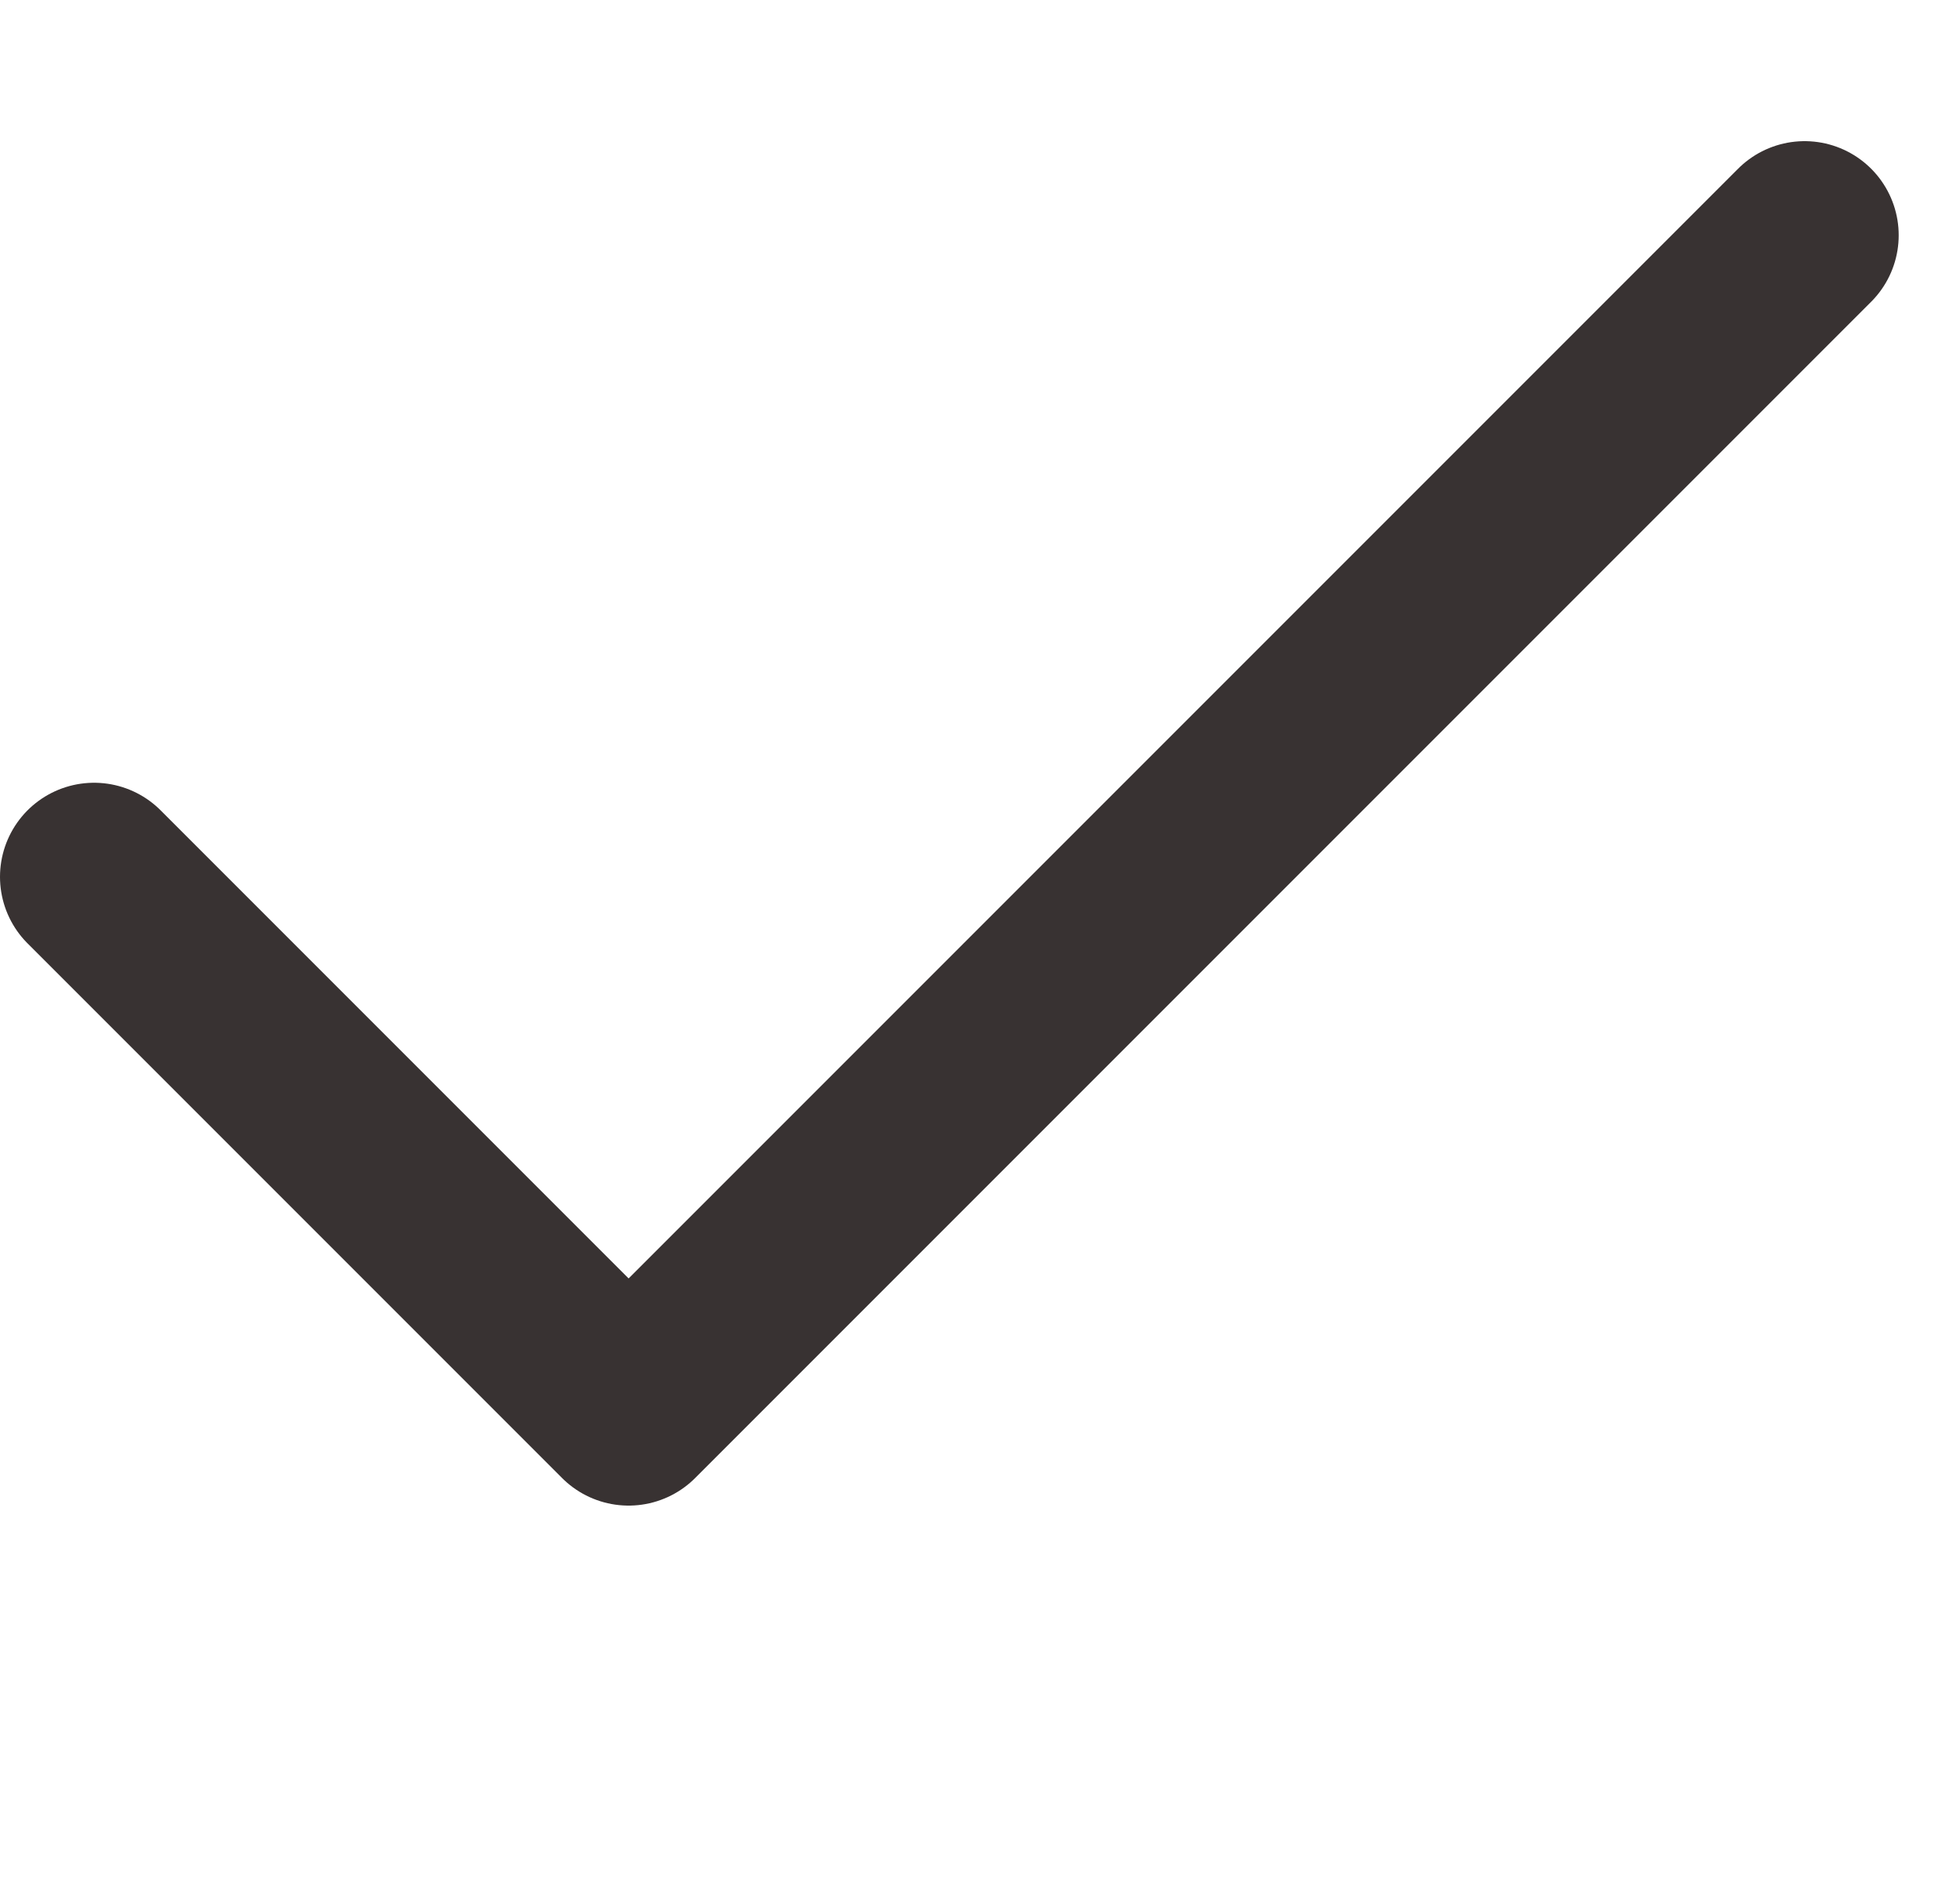
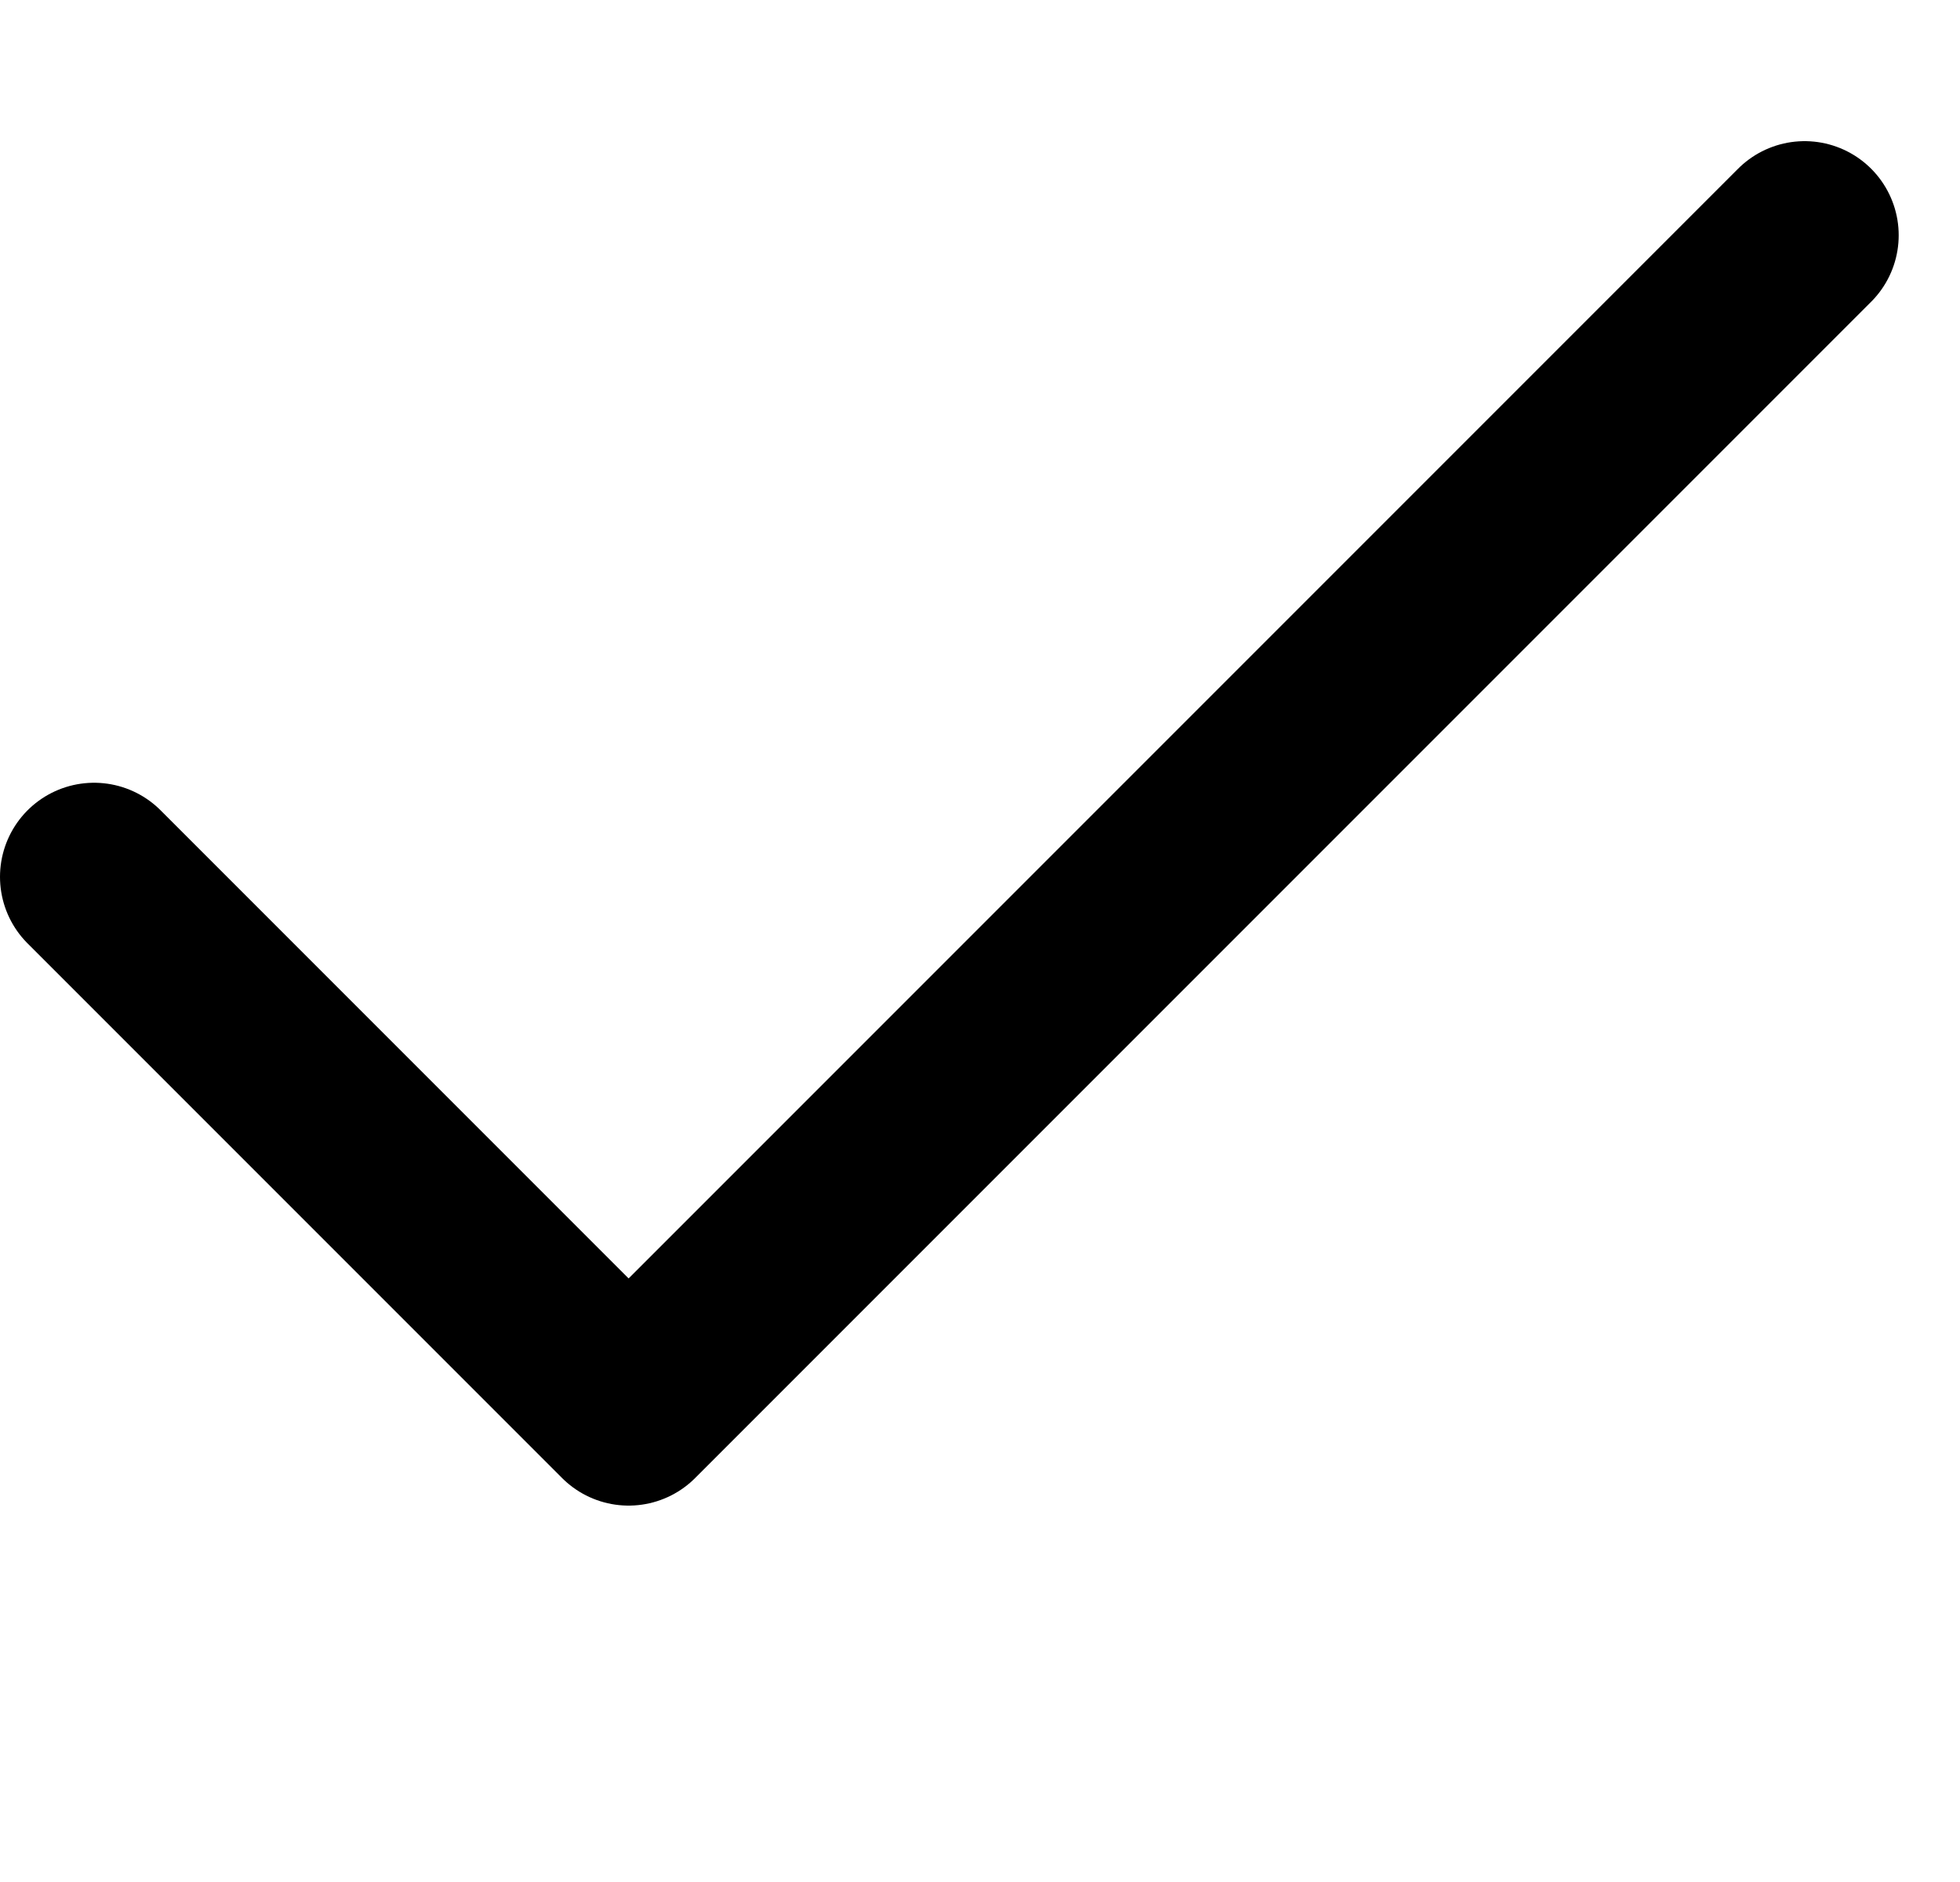
<svg xmlns="http://www.w3.org/2000/svg" width="25" height="24" viewBox="0 0 25 24" fill="none">
-   <path d="M23.018 3L8.018 18L1.2 11.182" stroke-width="2.4" stroke-linecap="round" stroke-linejoin="round" stroke="#383232" />
+   <path d="M23.018 3L8.018 18L1.2 11.182" stroke-width="2.4" stroke-linecap="round" stroke-linejoin="round" stroke="currentColor" />
</svg>
